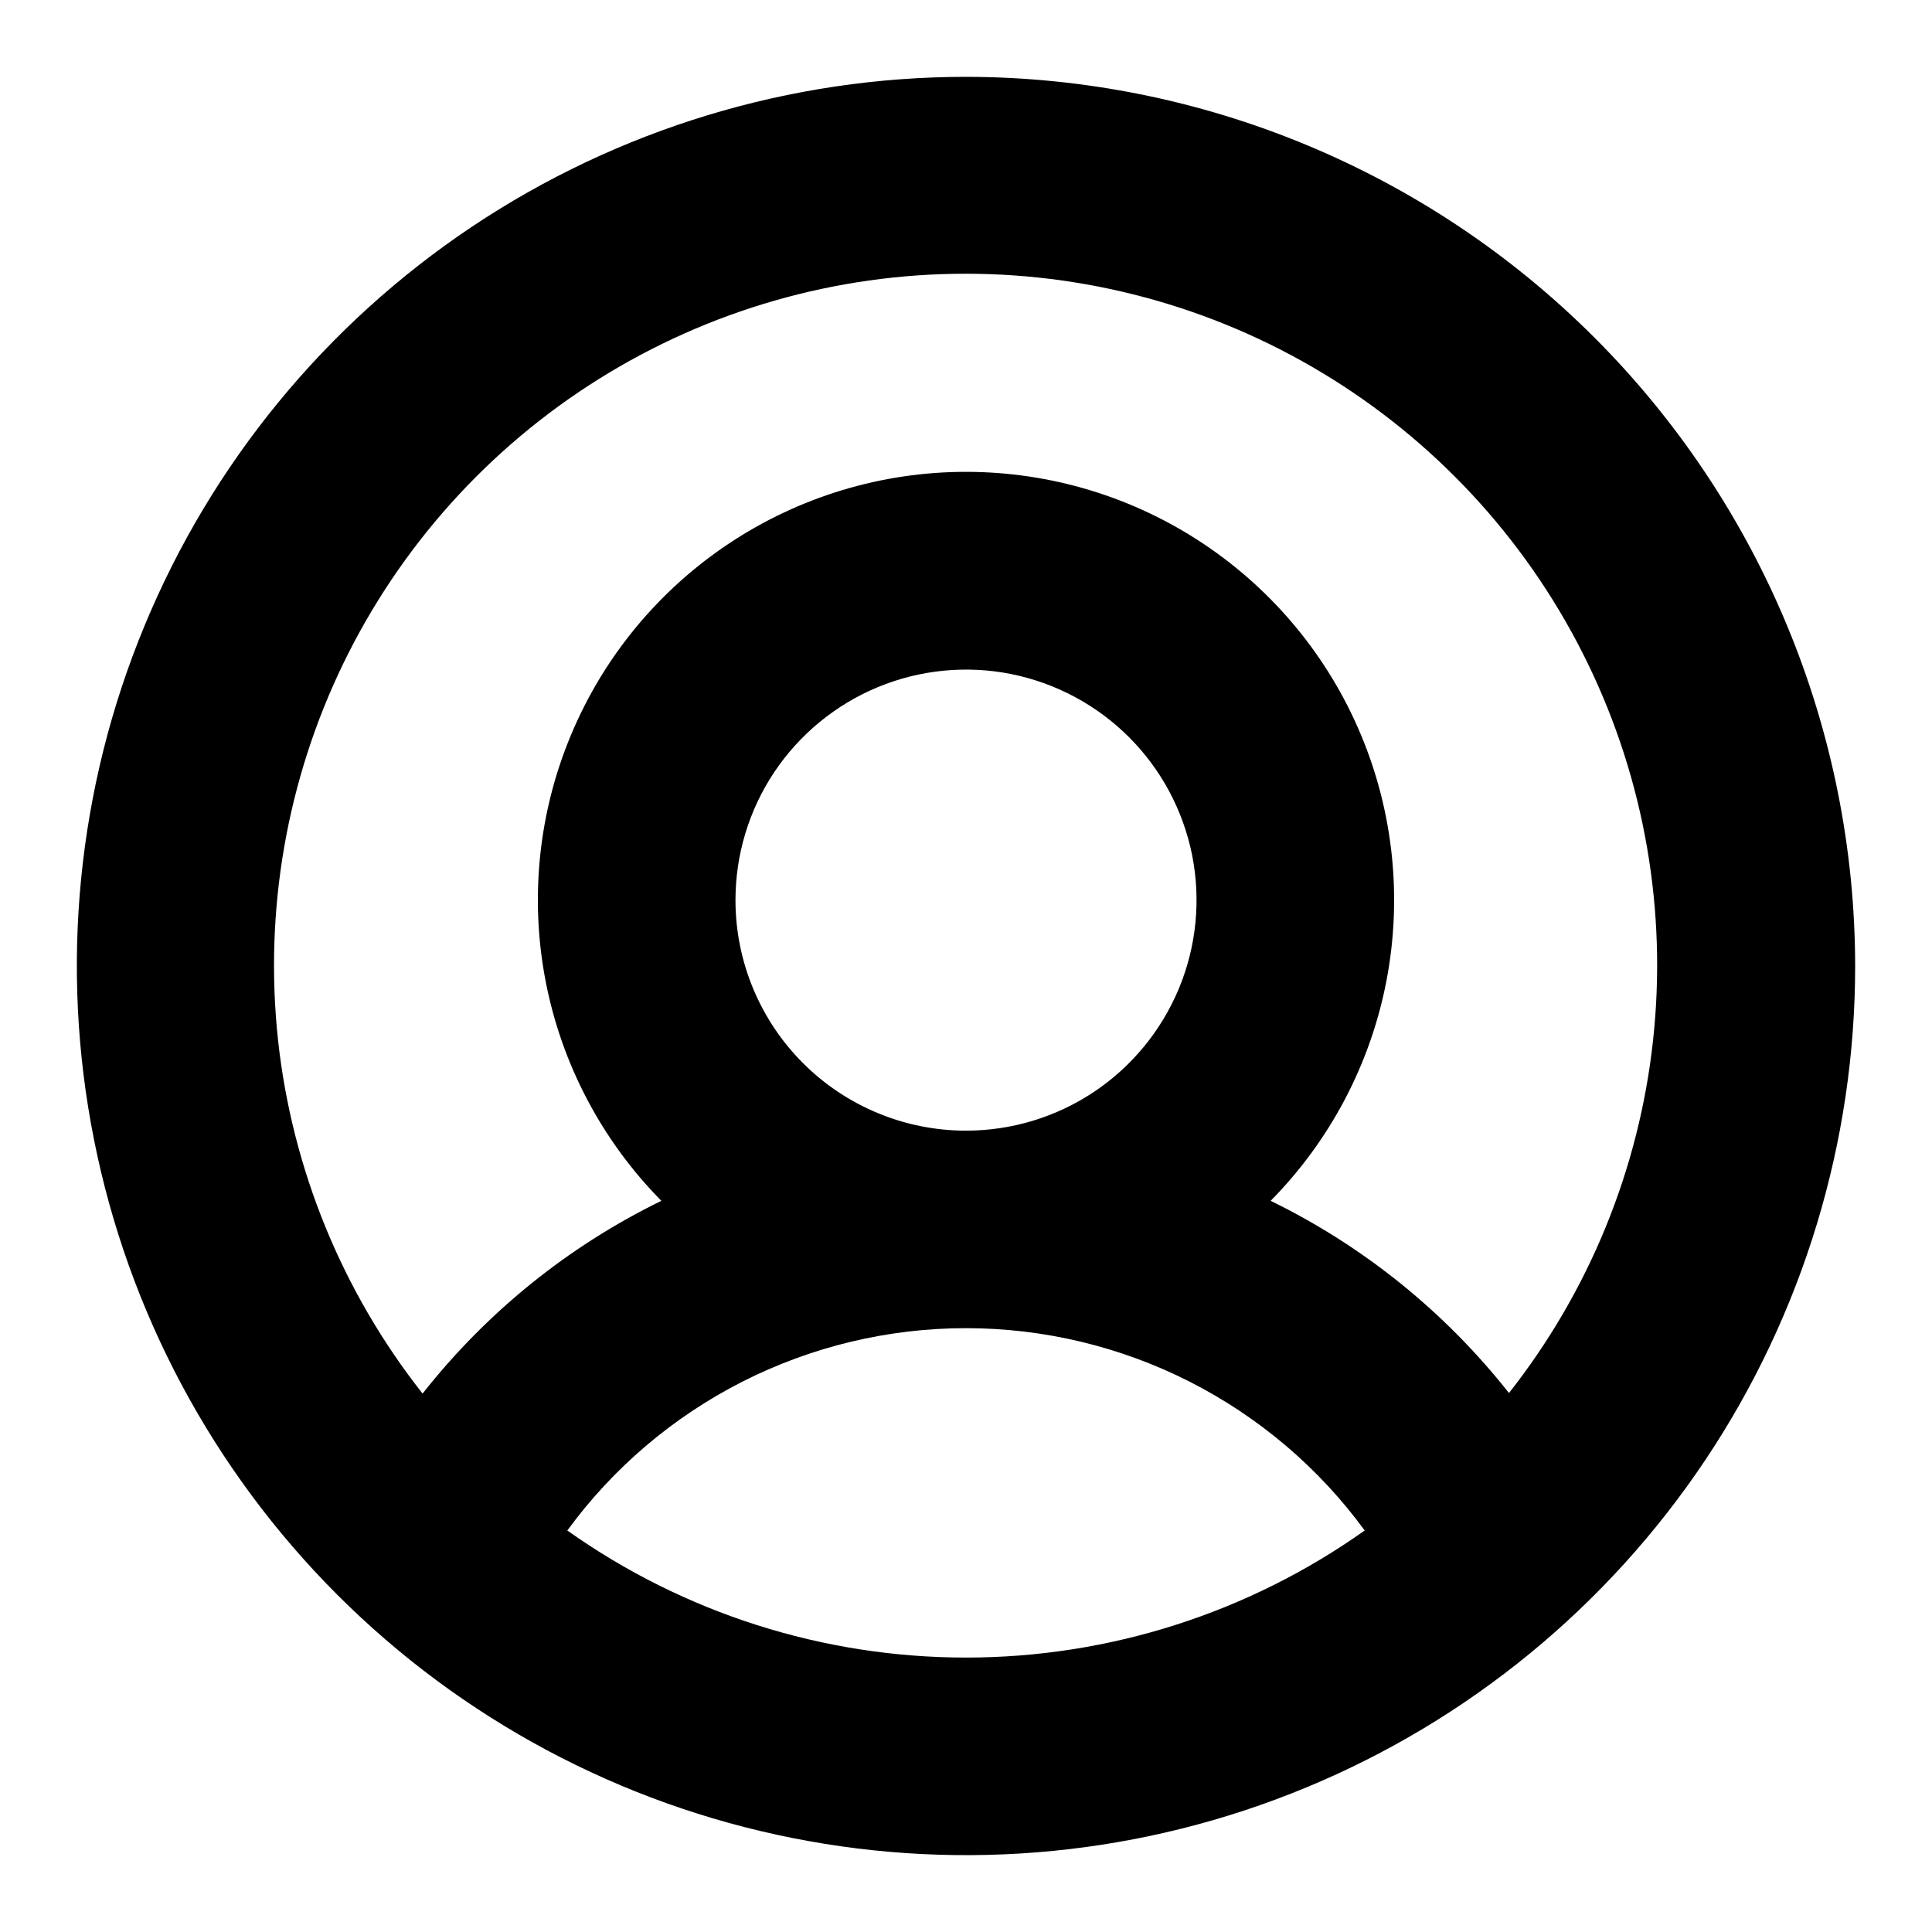
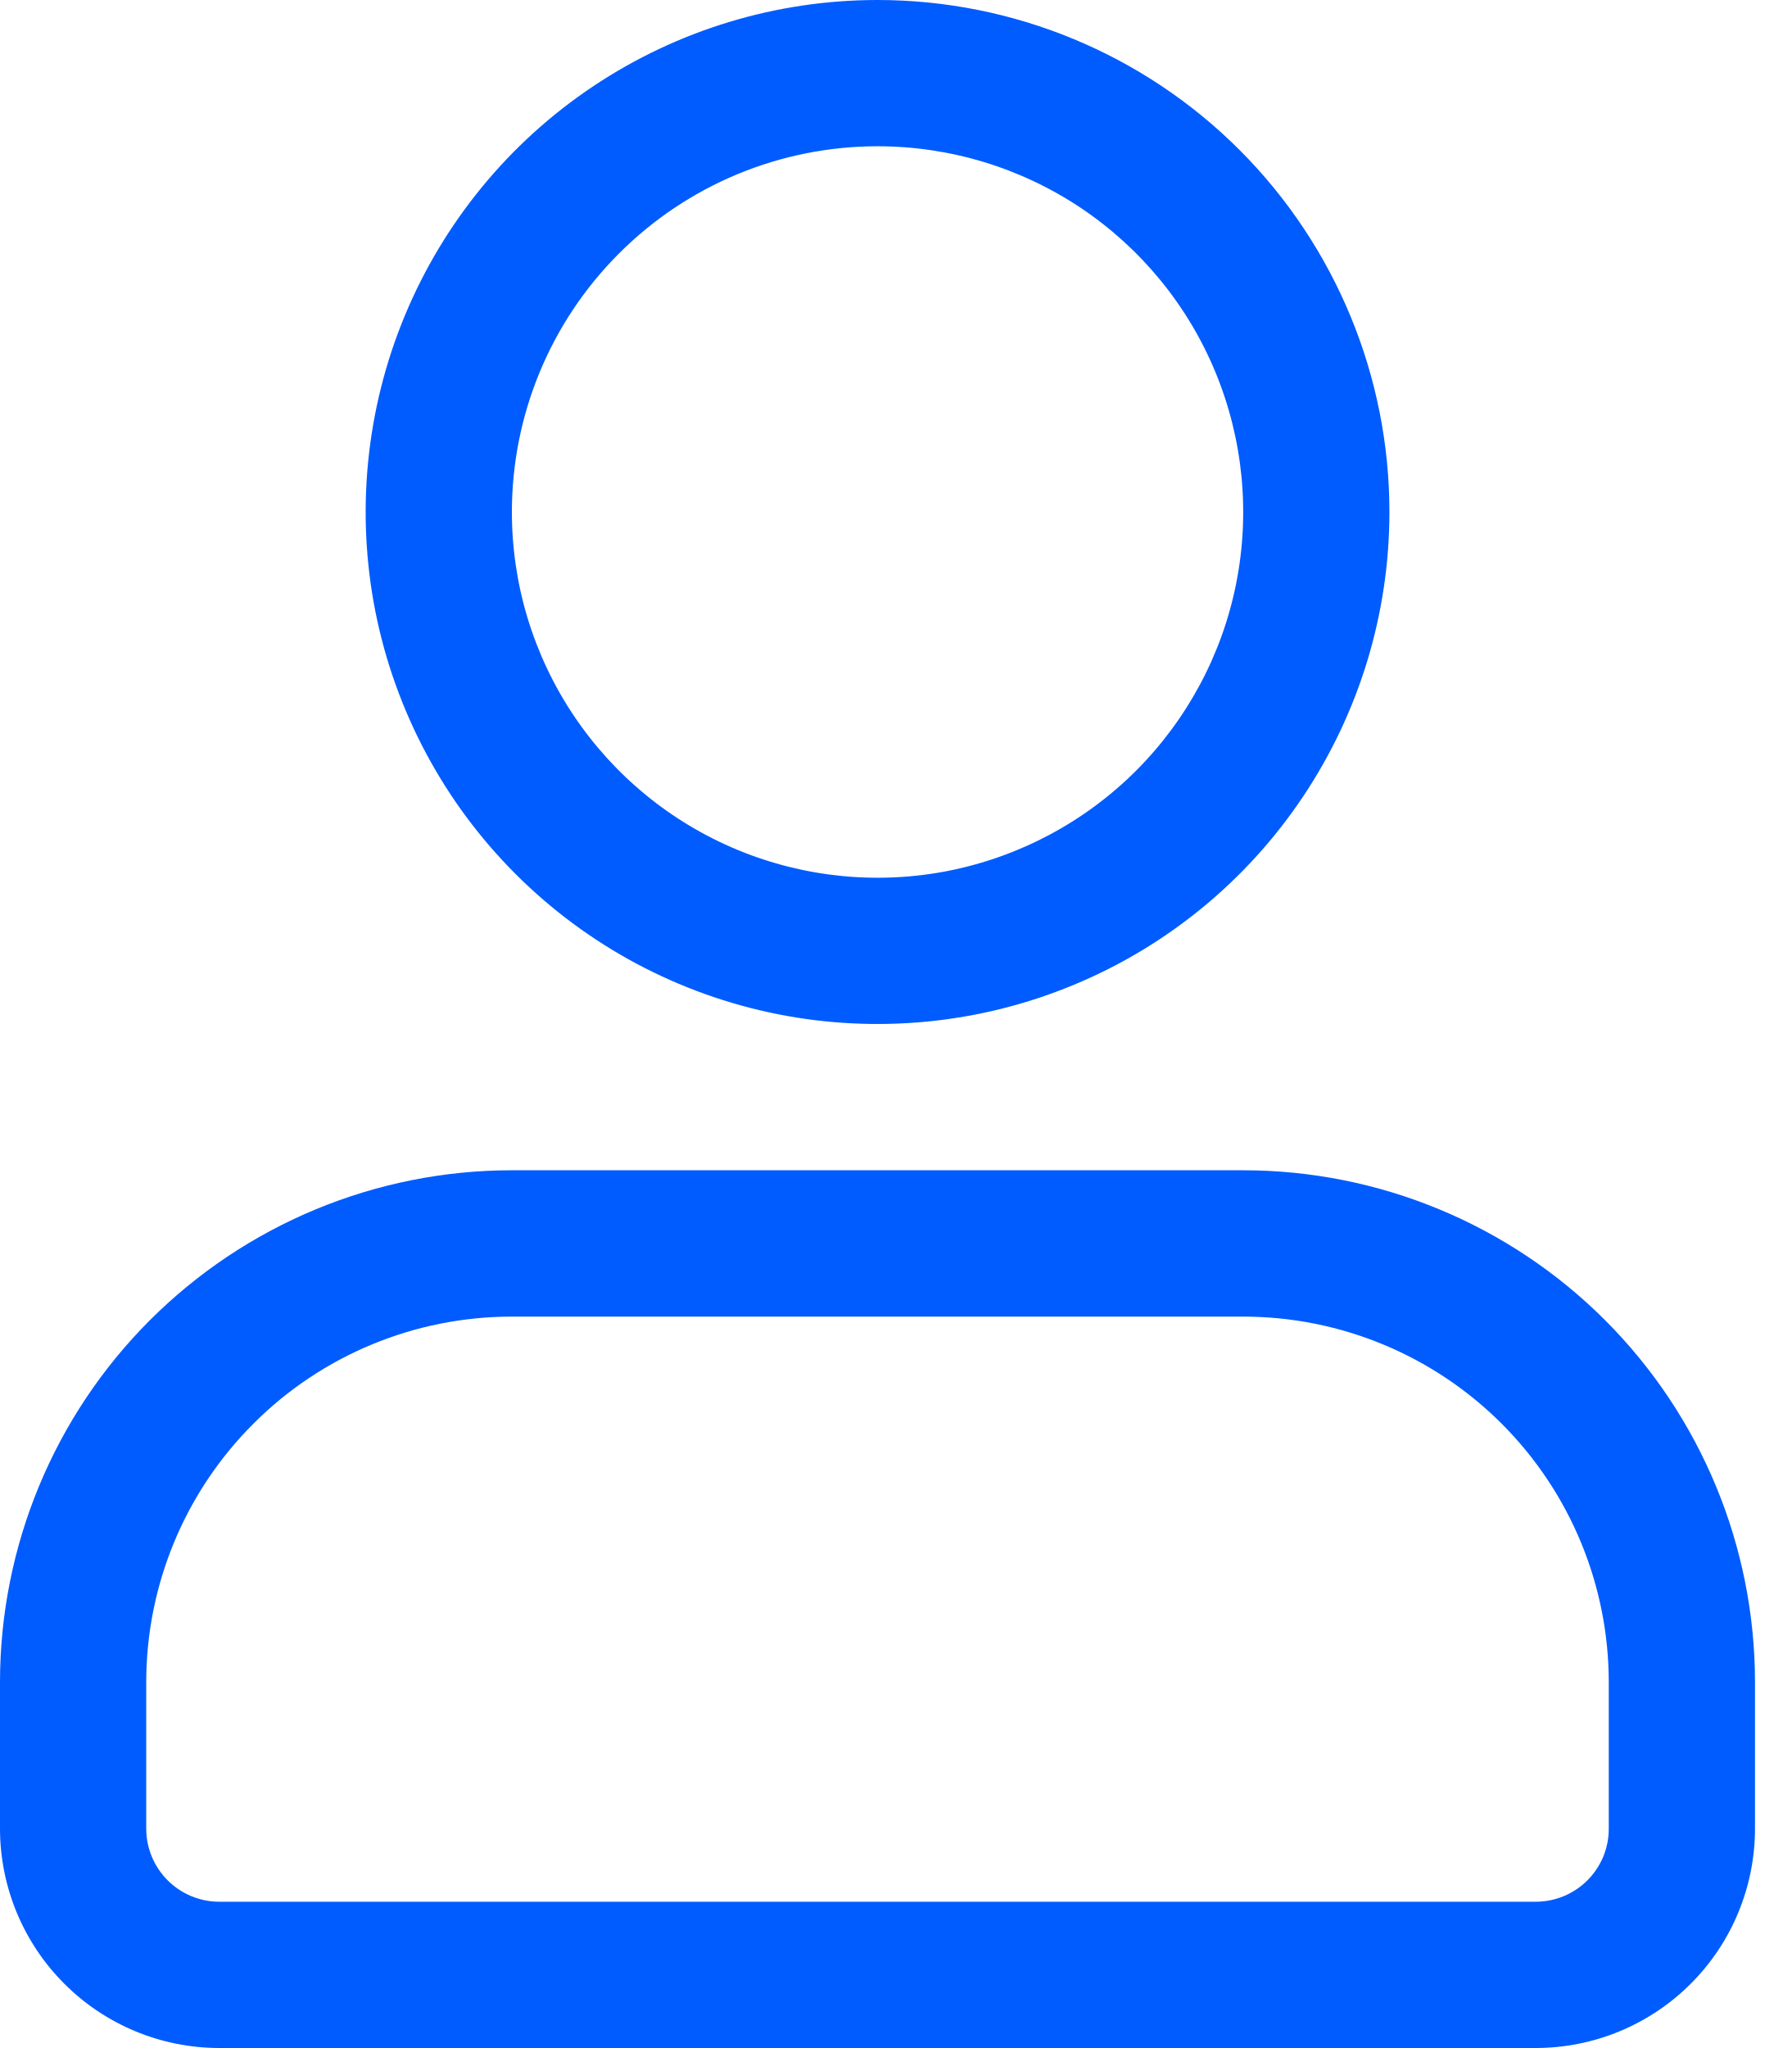
- <svg xmlns="http://www.w3.org/2000/svg" width="22" height="22" viewBox="0 0 22 22" fill="none">
-   <path d="M11 0.875C8.997 0.875 7.04 1.469 5.375 2.581C3.71 3.694 2.412 5.275 1.646 7.125C0.879 8.975 0.679 11.011 1.07 12.975C1.46 14.939 2.425 16.744 3.841 18.16C5.257 19.576 7.061 20.54 9.025 20.93C10.989 21.321 13.025 21.121 14.875 20.354C16.725 19.588 18.306 18.29 19.419 16.625C20.531 14.96 21.125 13.002 21.125 11C21.122 8.316 20.054 5.742 18.156 3.844C16.258 1.946 13.684 0.878 11 0.875ZM6.46 17.428C6.982 16.714 7.665 16.134 8.454 15.733C9.243 15.333 10.115 15.124 11 15.124C11.885 15.124 12.757 15.333 13.546 15.733C14.335 16.134 15.018 16.714 15.54 17.428C14.213 18.369 12.627 18.875 11 18.875C9.373 18.875 7.787 18.369 6.46 17.428ZM8.375 10.25C8.375 9.731 8.529 9.223 8.817 8.792C9.106 8.36 9.516 8.024 9.995 7.825C10.475 7.626 11.003 7.574 11.512 7.675C12.021 7.777 12.489 8.027 12.856 8.394C13.223 8.761 13.473 9.229 13.575 9.738C13.676 10.247 13.624 10.775 13.425 11.255C13.226 11.734 12.89 12.144 12.458 12.433C12.027 12.721 11.519 12.875 11 12.875C10.304 12.875 9.636 12.598 9.144 12.106C8.652 11.614 8.375 10.946 8.375 10.25ZM17.188 15.869C16.458 14.942 15.529 14.191 14.469 13.674C15.144 12.99 15.603 12.121 15.786 11.177C15.969 10.233 15.869 9.256 15.498 8.369C15.127 7.481 14.502 6.724 13.702 6.191C12.902 5.658 11.962 5.373 11 5.373C10.038 5.373 9.098 5.658 8.298 6.191C7.498 6.724 6.873 7.481 6.502 8.369C6.131 9.256 6.031 10.233 6.214 11.177C6.397 12.121 6.856 12.99 7.531 13.674C6.471 14.191 5.542 14.942 4.812 15.869C3.897 14.708 3.326 13.313 3.166 11.843C3.007 10.373 3.264 8.887 3.909 7.556C4.554 6.226 5.561 5.104 6.814 4.319C8.068 3.533 9.517 3.117 10.995 3.117C12.474 3.117 13.923 3.533 15.176 4.319C16.429 5.104 17.436 6.226 18.081 7.556C18.727 8.887 18.984 10.373 18.824 11.843C18.665 13.313 18.094 14.708 17.178 15.869H17.188Z" fill="black" />
+ <svg xmlns="http://www.w3.org/2000/svg" width="21" height="24" viewBox="0 0 21 24" fill="none">
+   <path fill-rule="evenodd" clip-rule="evenodd" d="M14.571 13.714H6C4.409 13.714 2.883 14.346 1.757 15.471C0.632 16.596 0 18.122 0 19.714V21.428C-6.13331e-08 22.11 0.271 22.764 0.753 23.246C1.235 23.729 1.889 24 2.571 24H18C18.682 24 19.336 23.729 19.818 23.247C20.3 22.765 20.571 22.111 20.571 21.429V19.714C20.571 18.122 19.939 16.596 18.814 15.471C17.689 14.346 16.163 13.714 14.571 13.714ZM6 15.429H14.571C15.708 15.429 16.798 15.88 17.602 16.684C18.406 17.488 18.857 18.578 18.857 19.715V21.429C18.858 21.541 18.835 21.653 18.793 21.757C18.749 21.861 18.686 21.956 18.607 22.035C18.527 22.115 18.432 22.178 18.328 22.221C18.224 22.264 18.113 22.286 18 22.286H2.571C2.344 22.286 2.126 22.196 1.965 22.035C1.804 21.874 1.714 21.656 1.714 21.429V19.714C1.714 18.577 2.166 17.487 2.97 16.684C3.773 15.88 4.863 15.429 6 15.429ZM10.286 0C9.099 0 7.939 0.352 6.953 1.011C5.966 1.67 5.197 2.608 4.743 3.704C4.289 4.8 4.17 6.007 4.401 7.171C4.633 8.334 5.204 9.404 6.044 10.243C6.883 11.082 7.952 11.653 9.116 11.885C10.28 12.116 11.486 11.997 12.582 11.543C13.679 11.089 14.616 10.32 15.275 9.333C15.934 8.347 16.286 7.187 16.286 6C16.286 4.409 15.654 2.883 14.529 1.757C13.404 0.632 11.877 0 10.286 0ZM10.286 1.714C11.134 1.714 11.963 1.965 12.668 2.436C13.372 2.907 13.922 3.577 14.246 4.36C14.57 5.143 14.655 6.005 14.49 6.836C14.325 7.668 13.916 8.431 13.317 9.031C12.717 9.63 11.954 10.038 11.122 10.204C10.291 10.369 9.429 10.284 8.646 9.96C7.863 9.636 7.193 9.086 6.722 8.381C6.251 7.676 6 6.848 6 6C6 4.863 6.452 3.773 7.256 2.97C8.059 2.166 9.149 1.714 10.286 1.714Z" fill="#005CFF" />
</svg>
